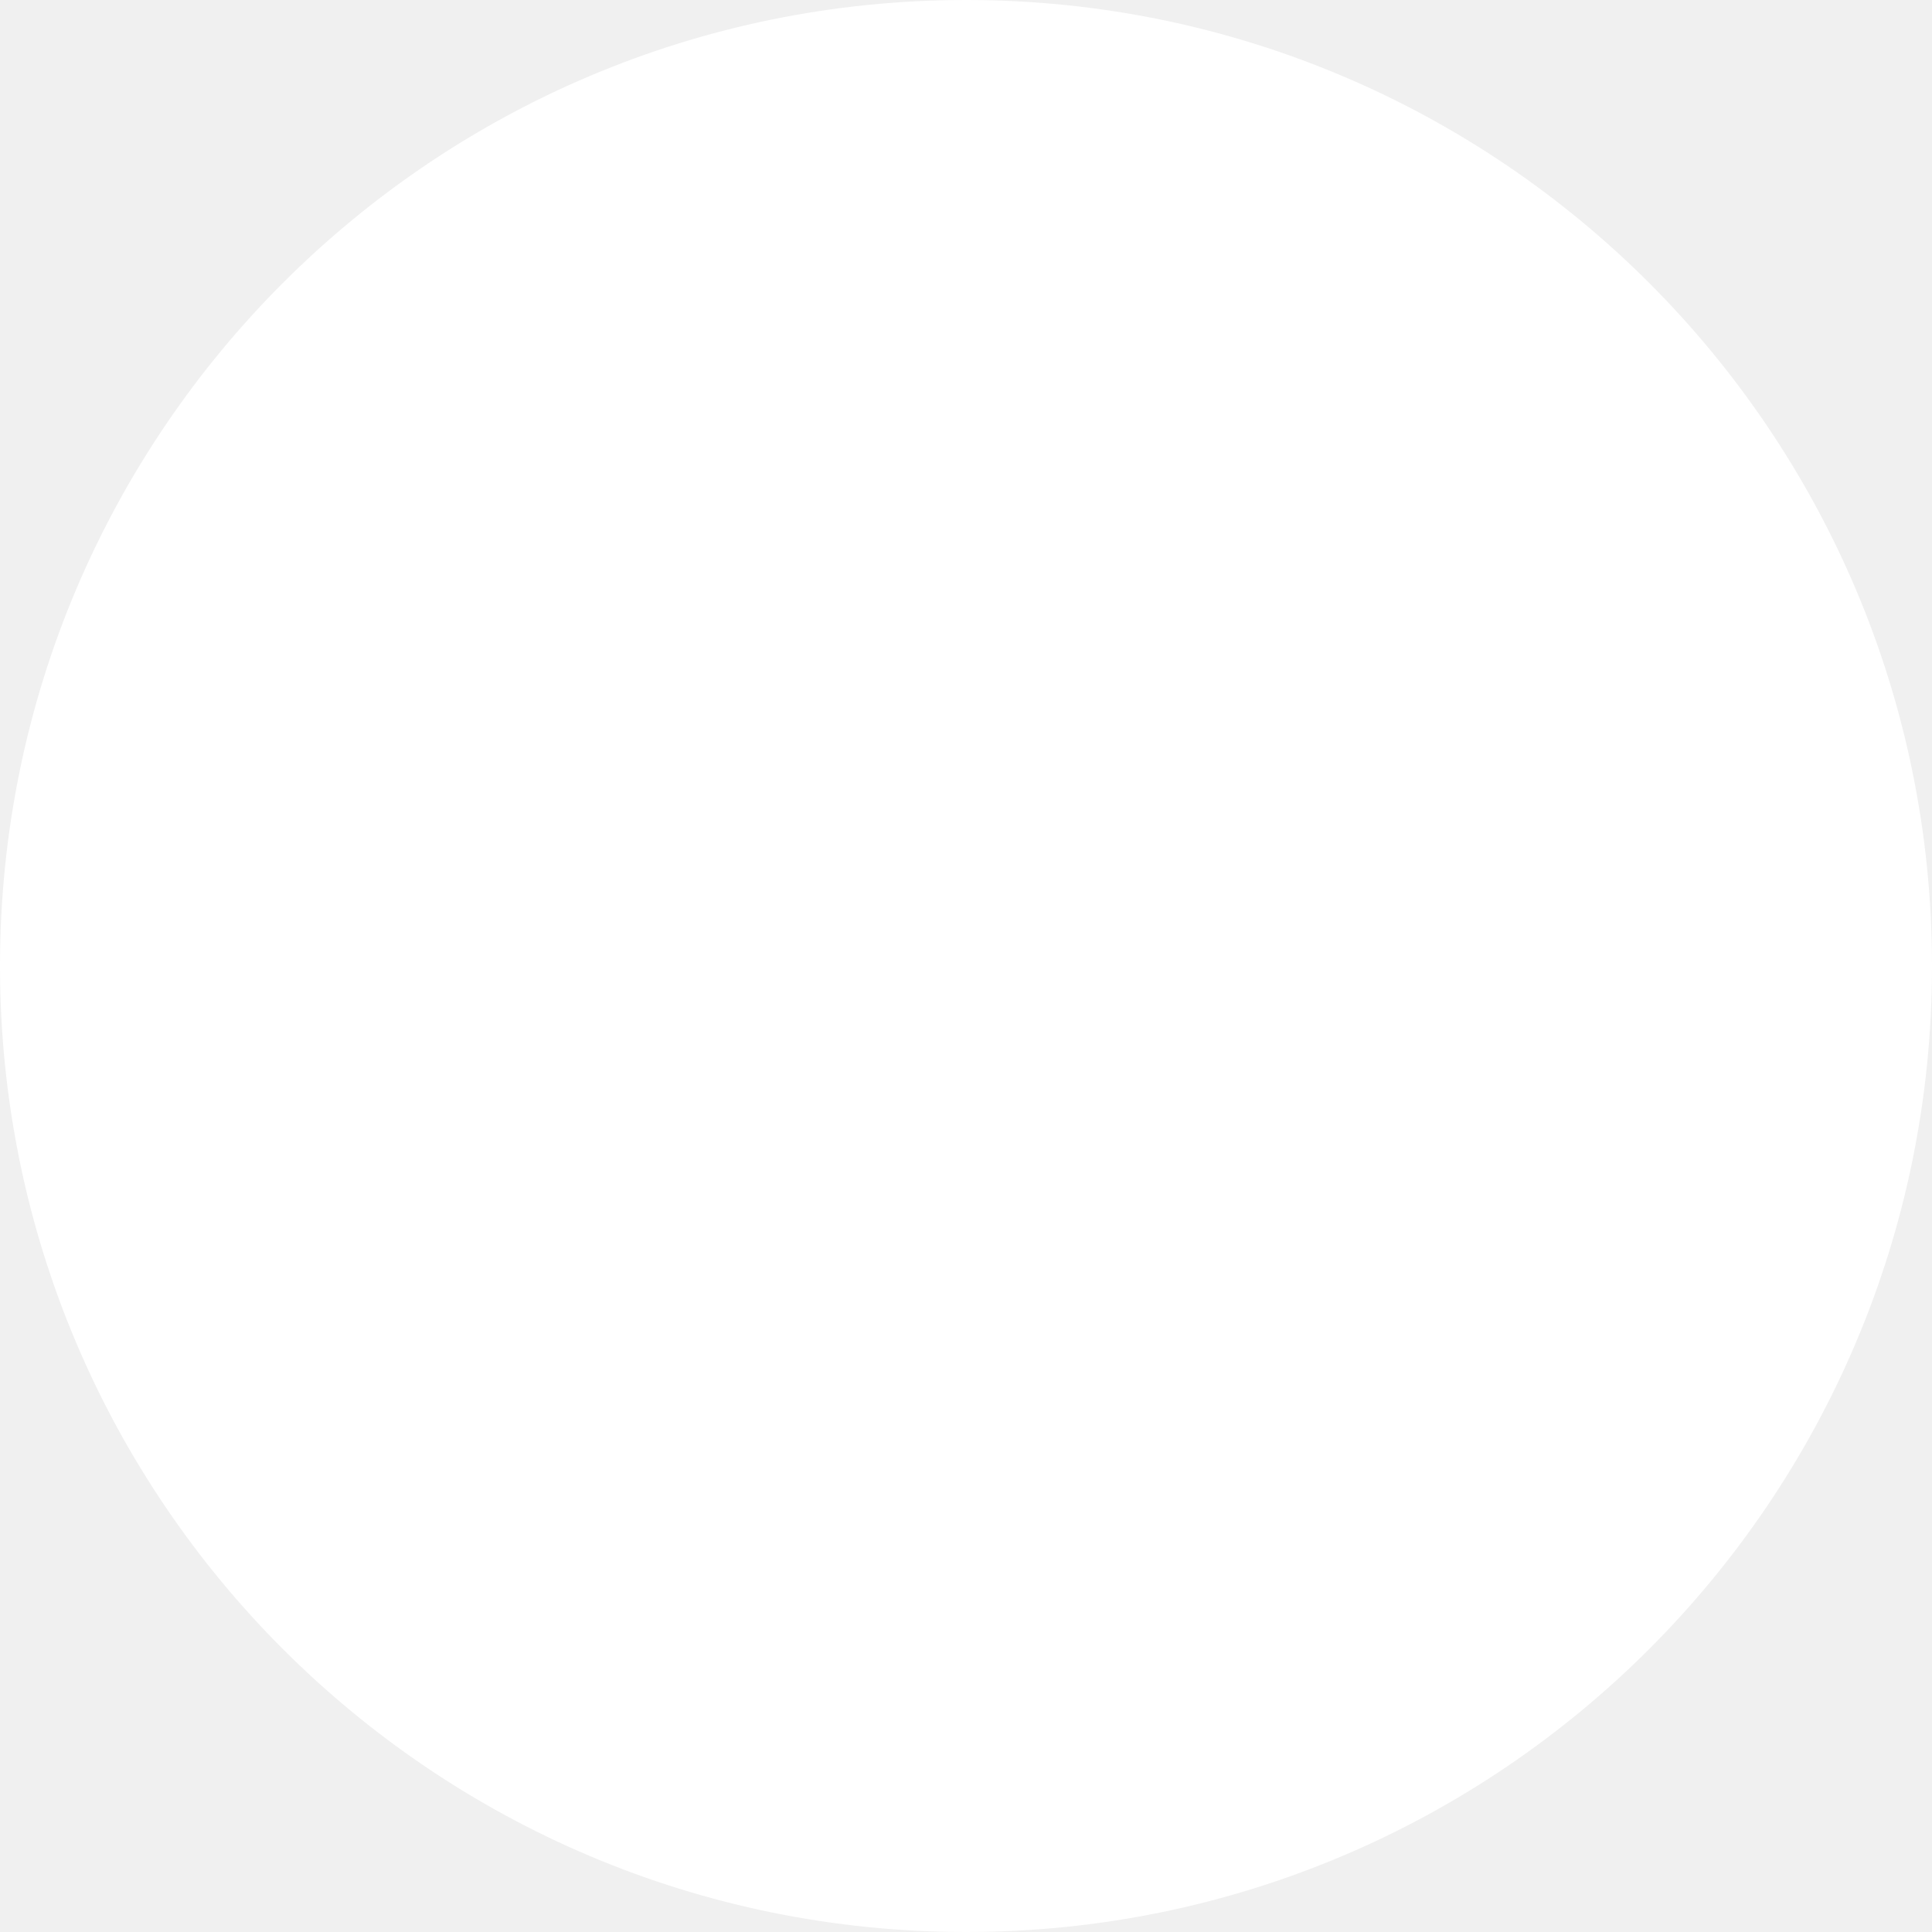
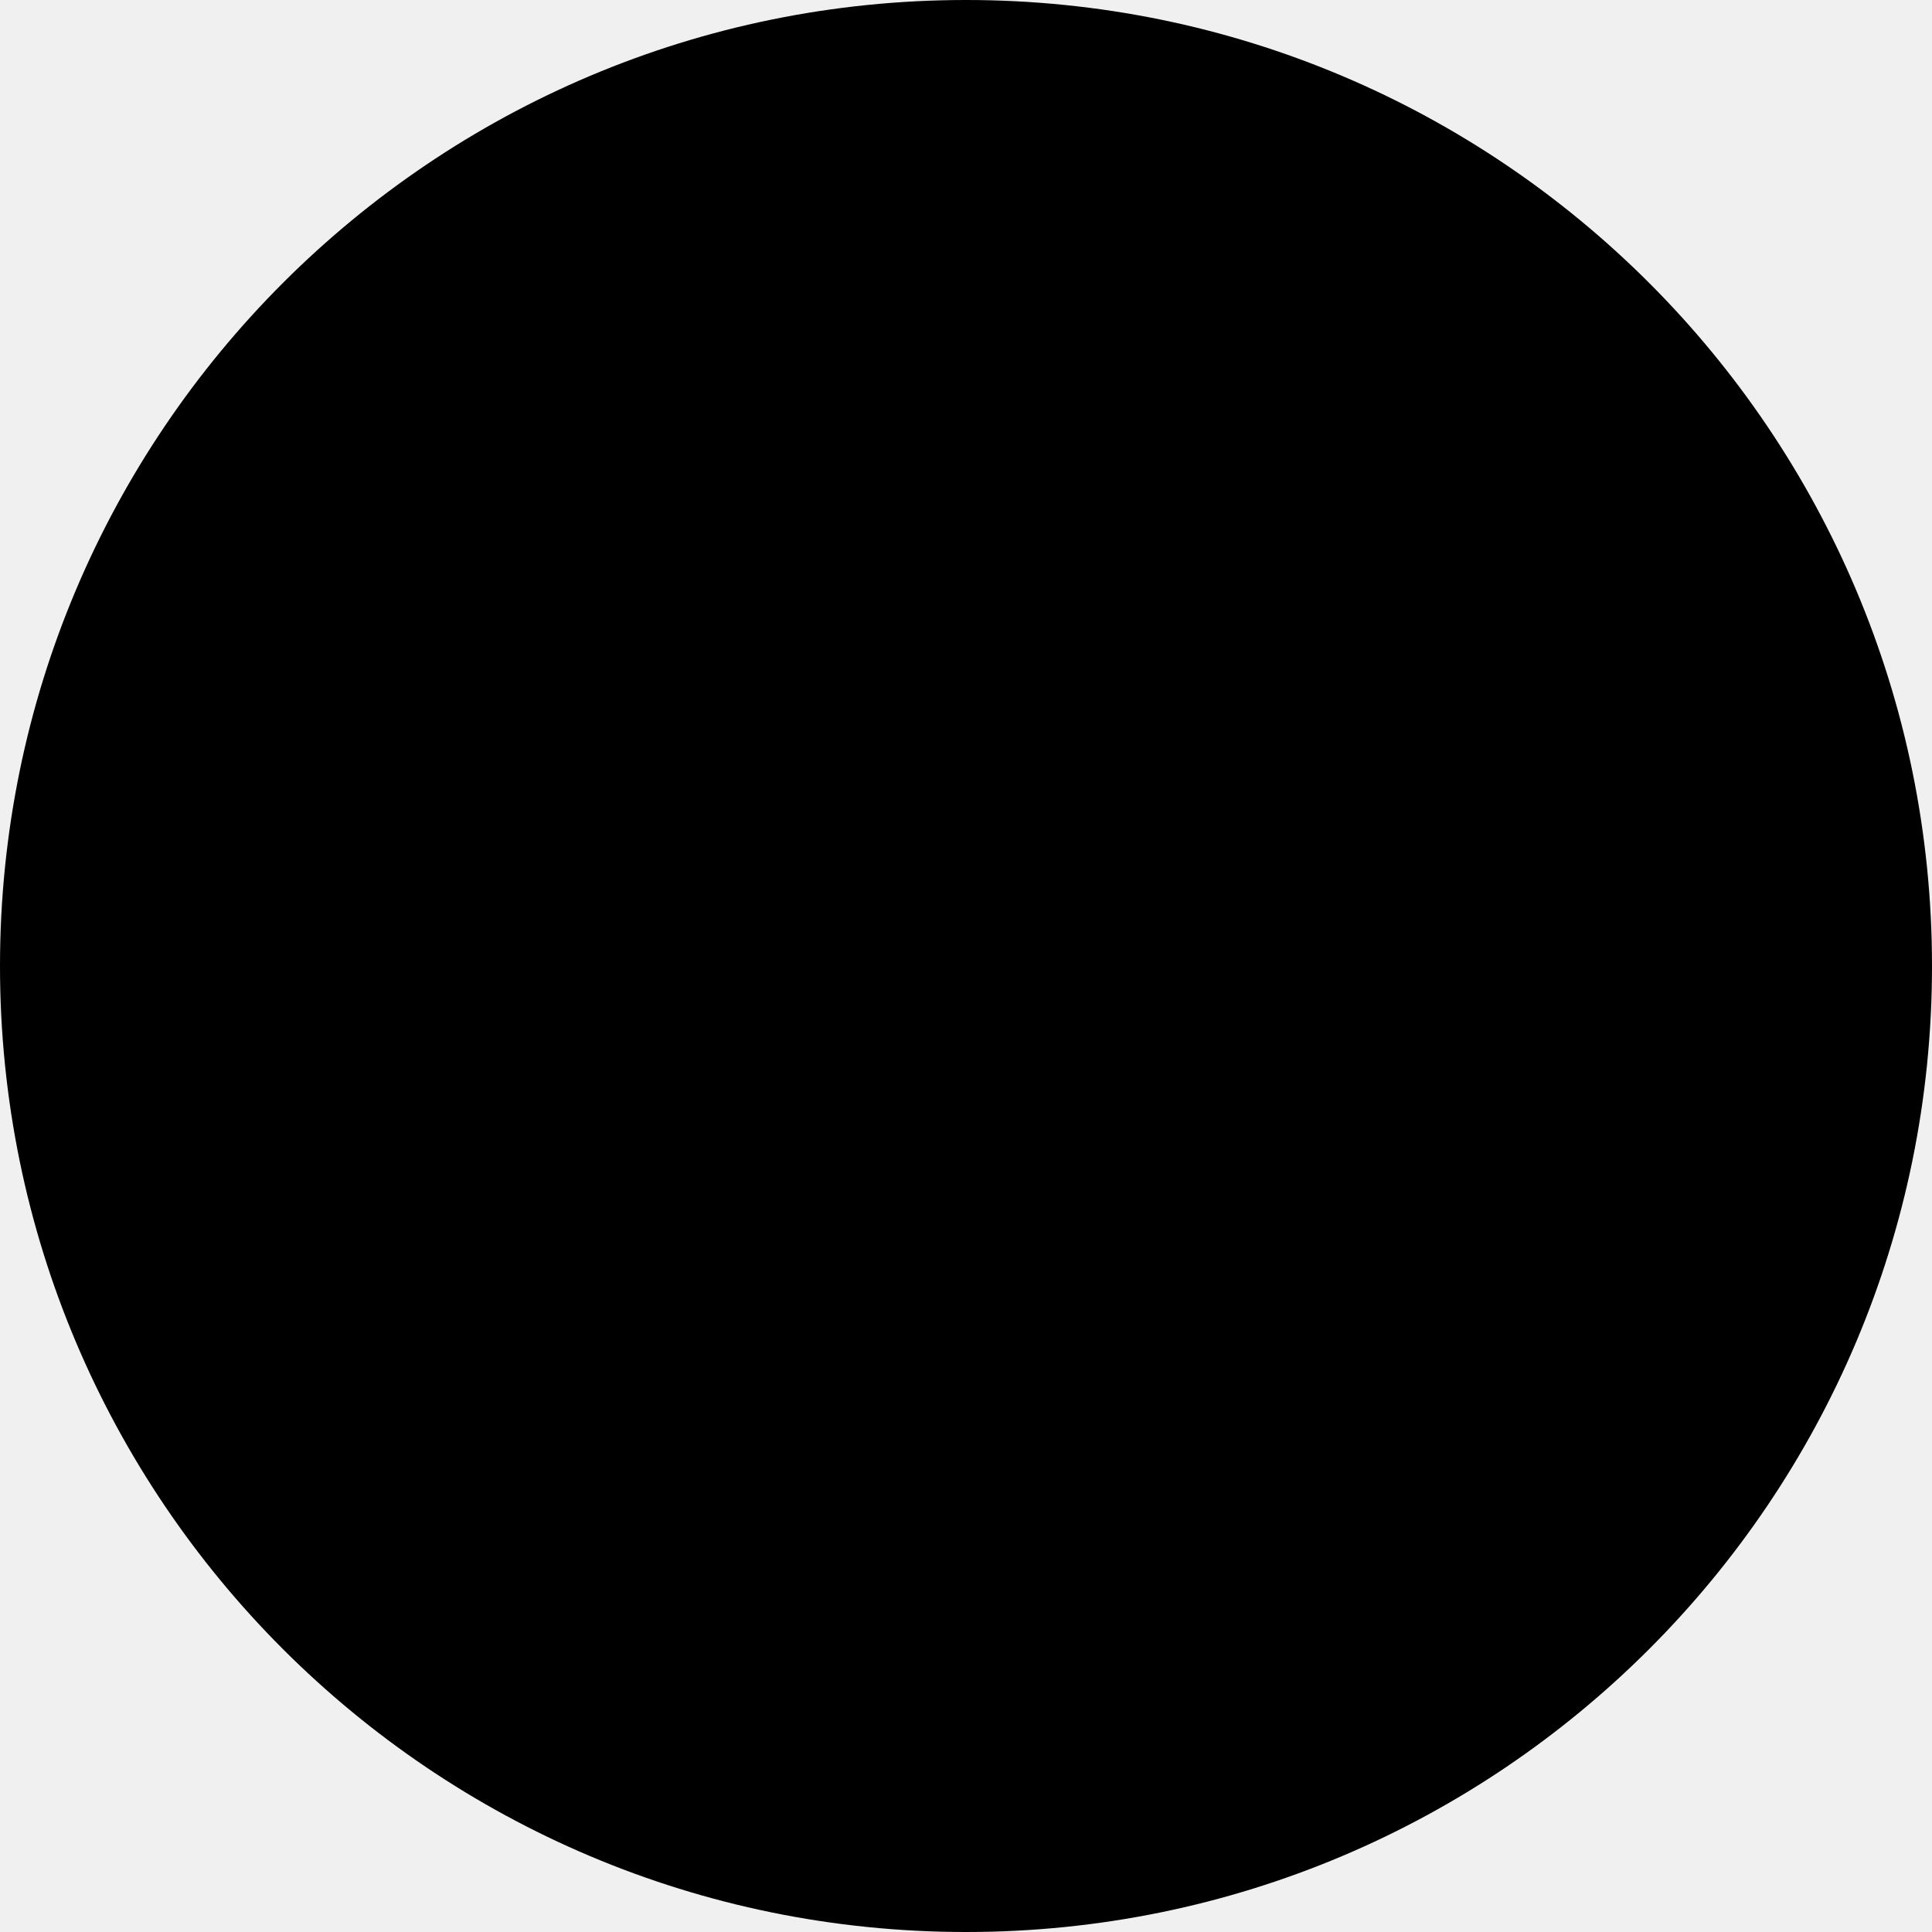
- <svg xmlns="http://www.w3.org/2000/svg" version="1.1" id="Layer_1" x="0px" y="0px" width="11.835px" height="11.835px" viewBox="0 0 11.835 11.835" enable-background="new 0 0 11.835 11.835" xml:space="preserve">
-   <path fill="#FFFFFF" d="M11.835,5.918c0,3.268-2.648,5.917-5.917,5.917C2.649,11.835,0,9.186,0,5.918C0,2.649,2.649,0,5.918,0  C9.187,0,11.835,2.649,11.835,5.918" />
-   <g>
- </g>
-   <g>
- </g>
-   <g>
- </g>
-   <g>
- </g>
-   <g>
- </g>
-   <g>
- </g>
-   <g>
- </g>
-   <g>
- </g>
-   <g>
- </g>
-   <g>
- </g>
-   <g>
- </g>
-   <g>
- </g>
-   <g>
- </g>
-   <g>
- </g>
-   <g>
- </g>
+ <svg xmlns="http://www.w3.org/2000/svg" width="11.835" height="11.835" viewBox="0 0 11.835 11.835">
+   <path d="M11.835 5.918c0 3.268-2.648 5.917-5.917 5.917-3.269 0-5.918-2.649-5.918-5.917 0-3.269 2.649-5.918 5.918-5.918s5.917 2.649 5.917 5.918" />
</svg>
